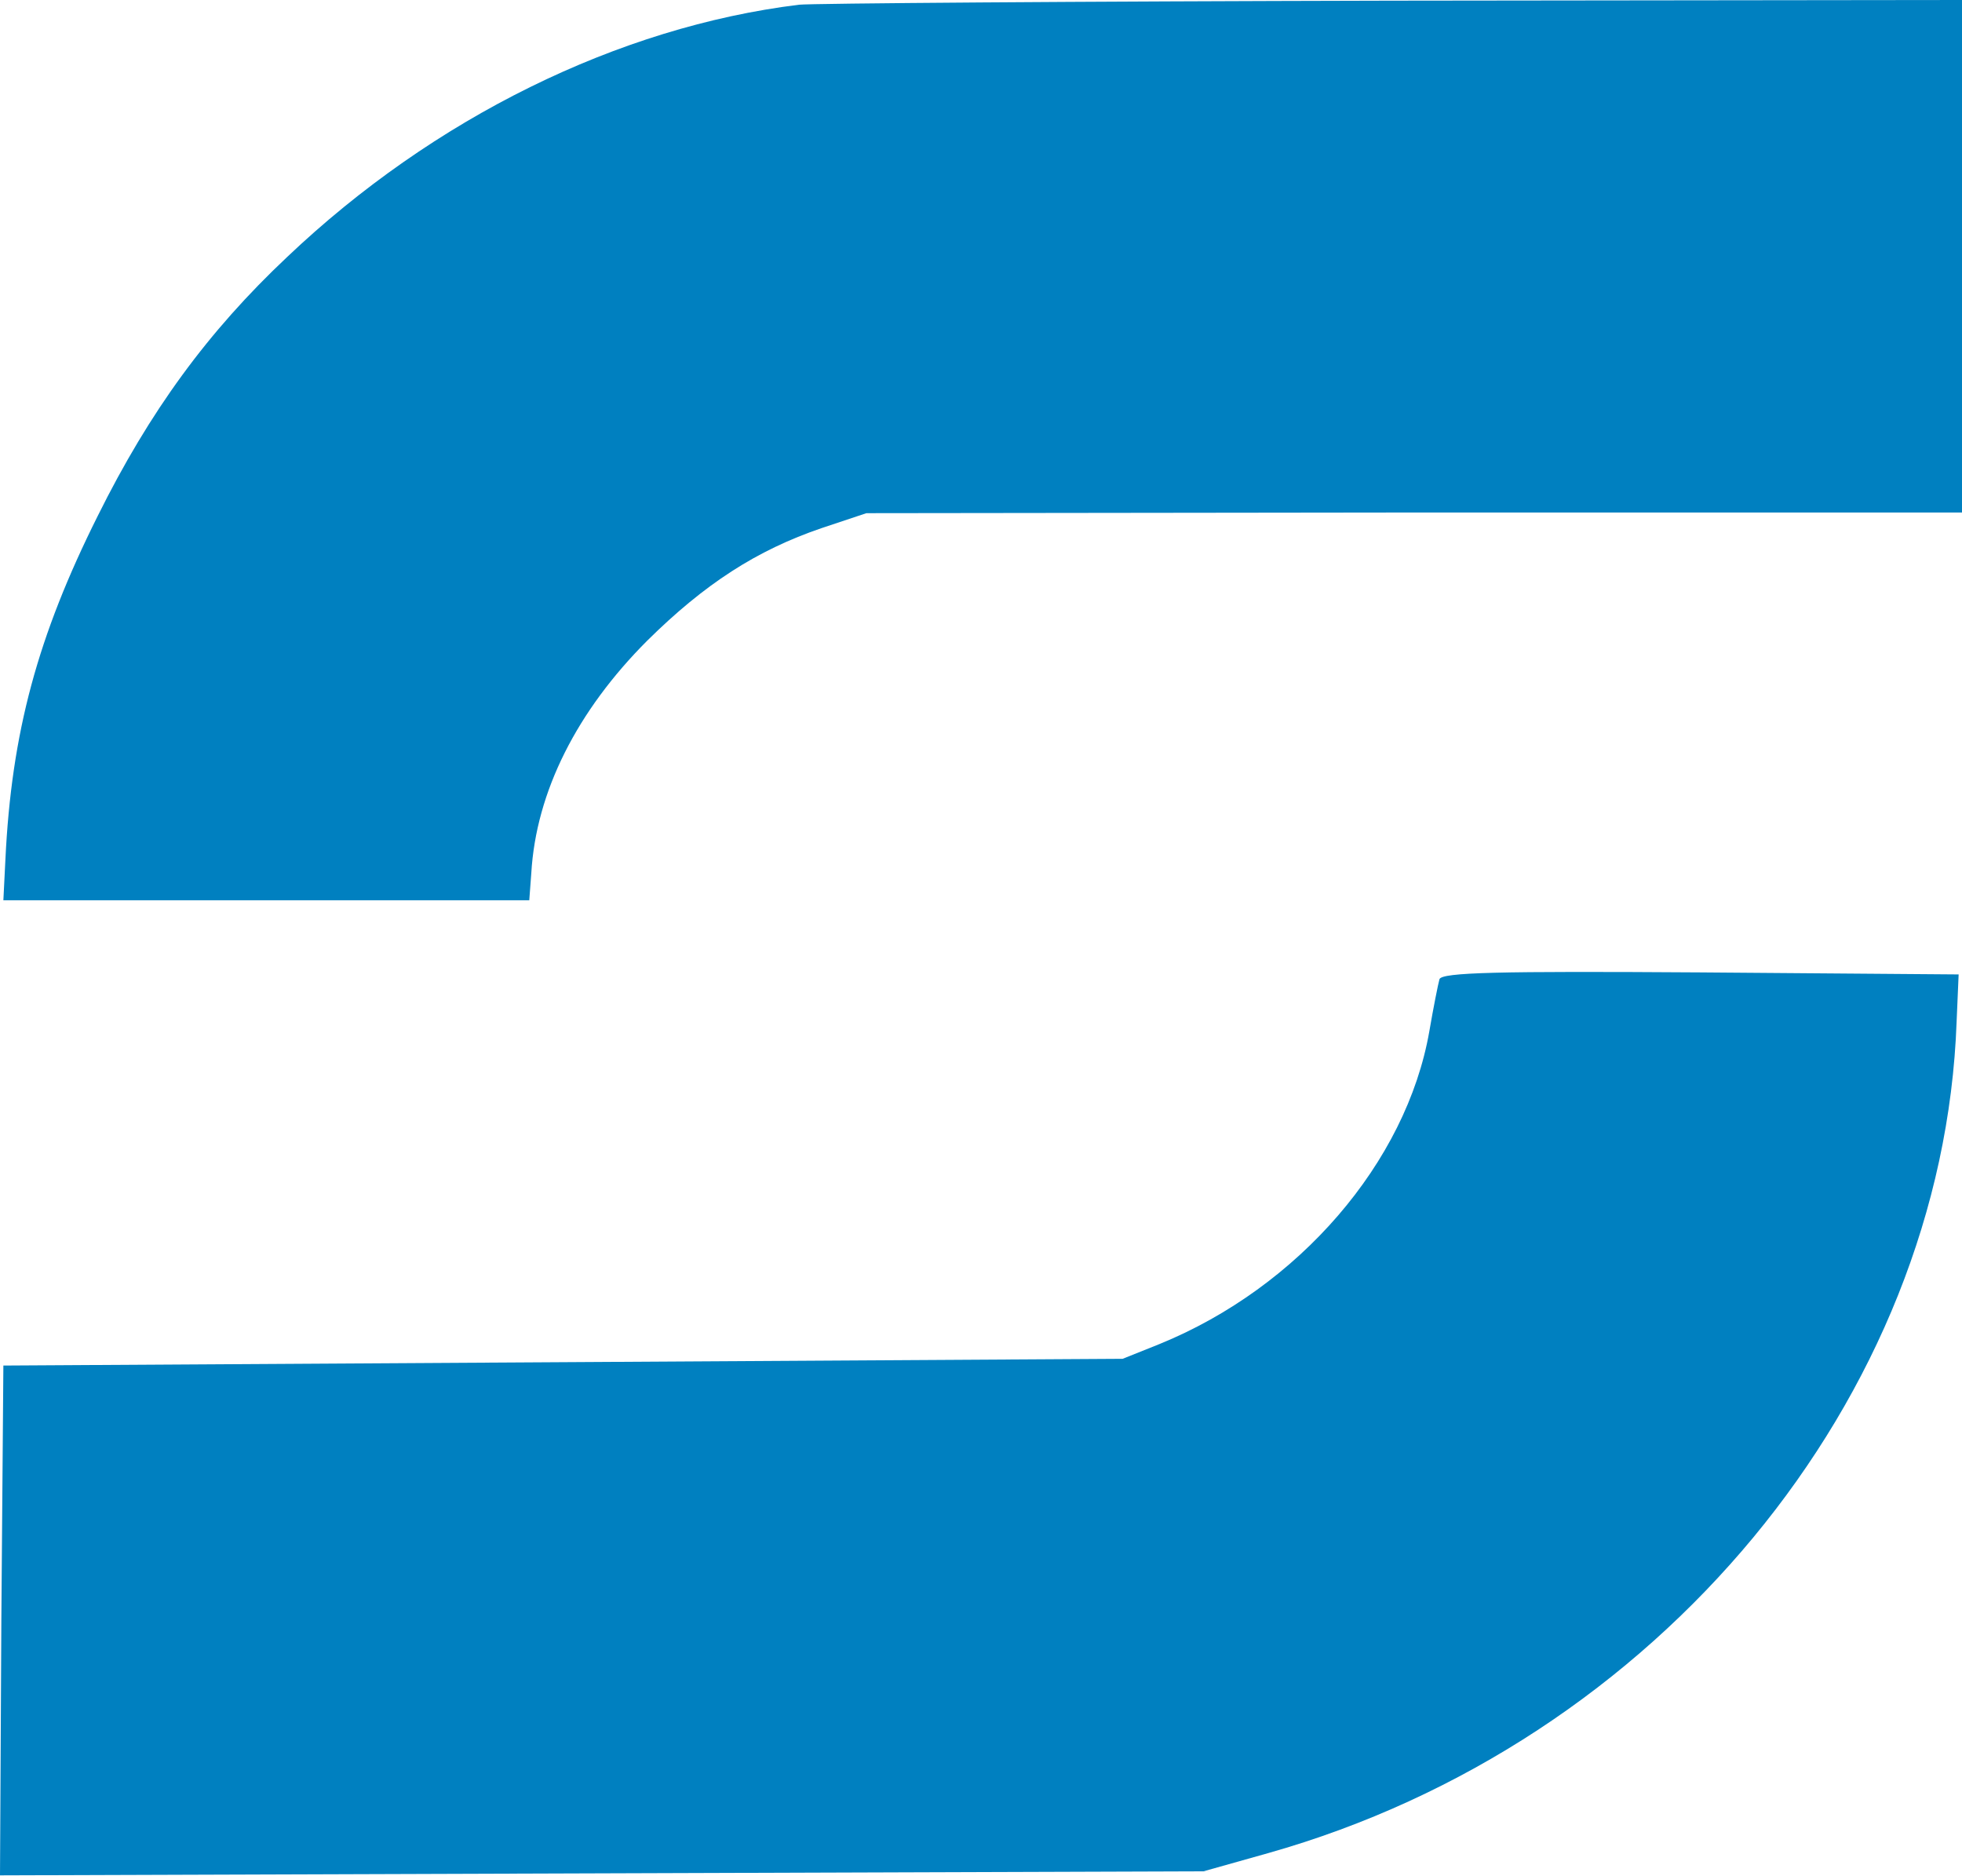
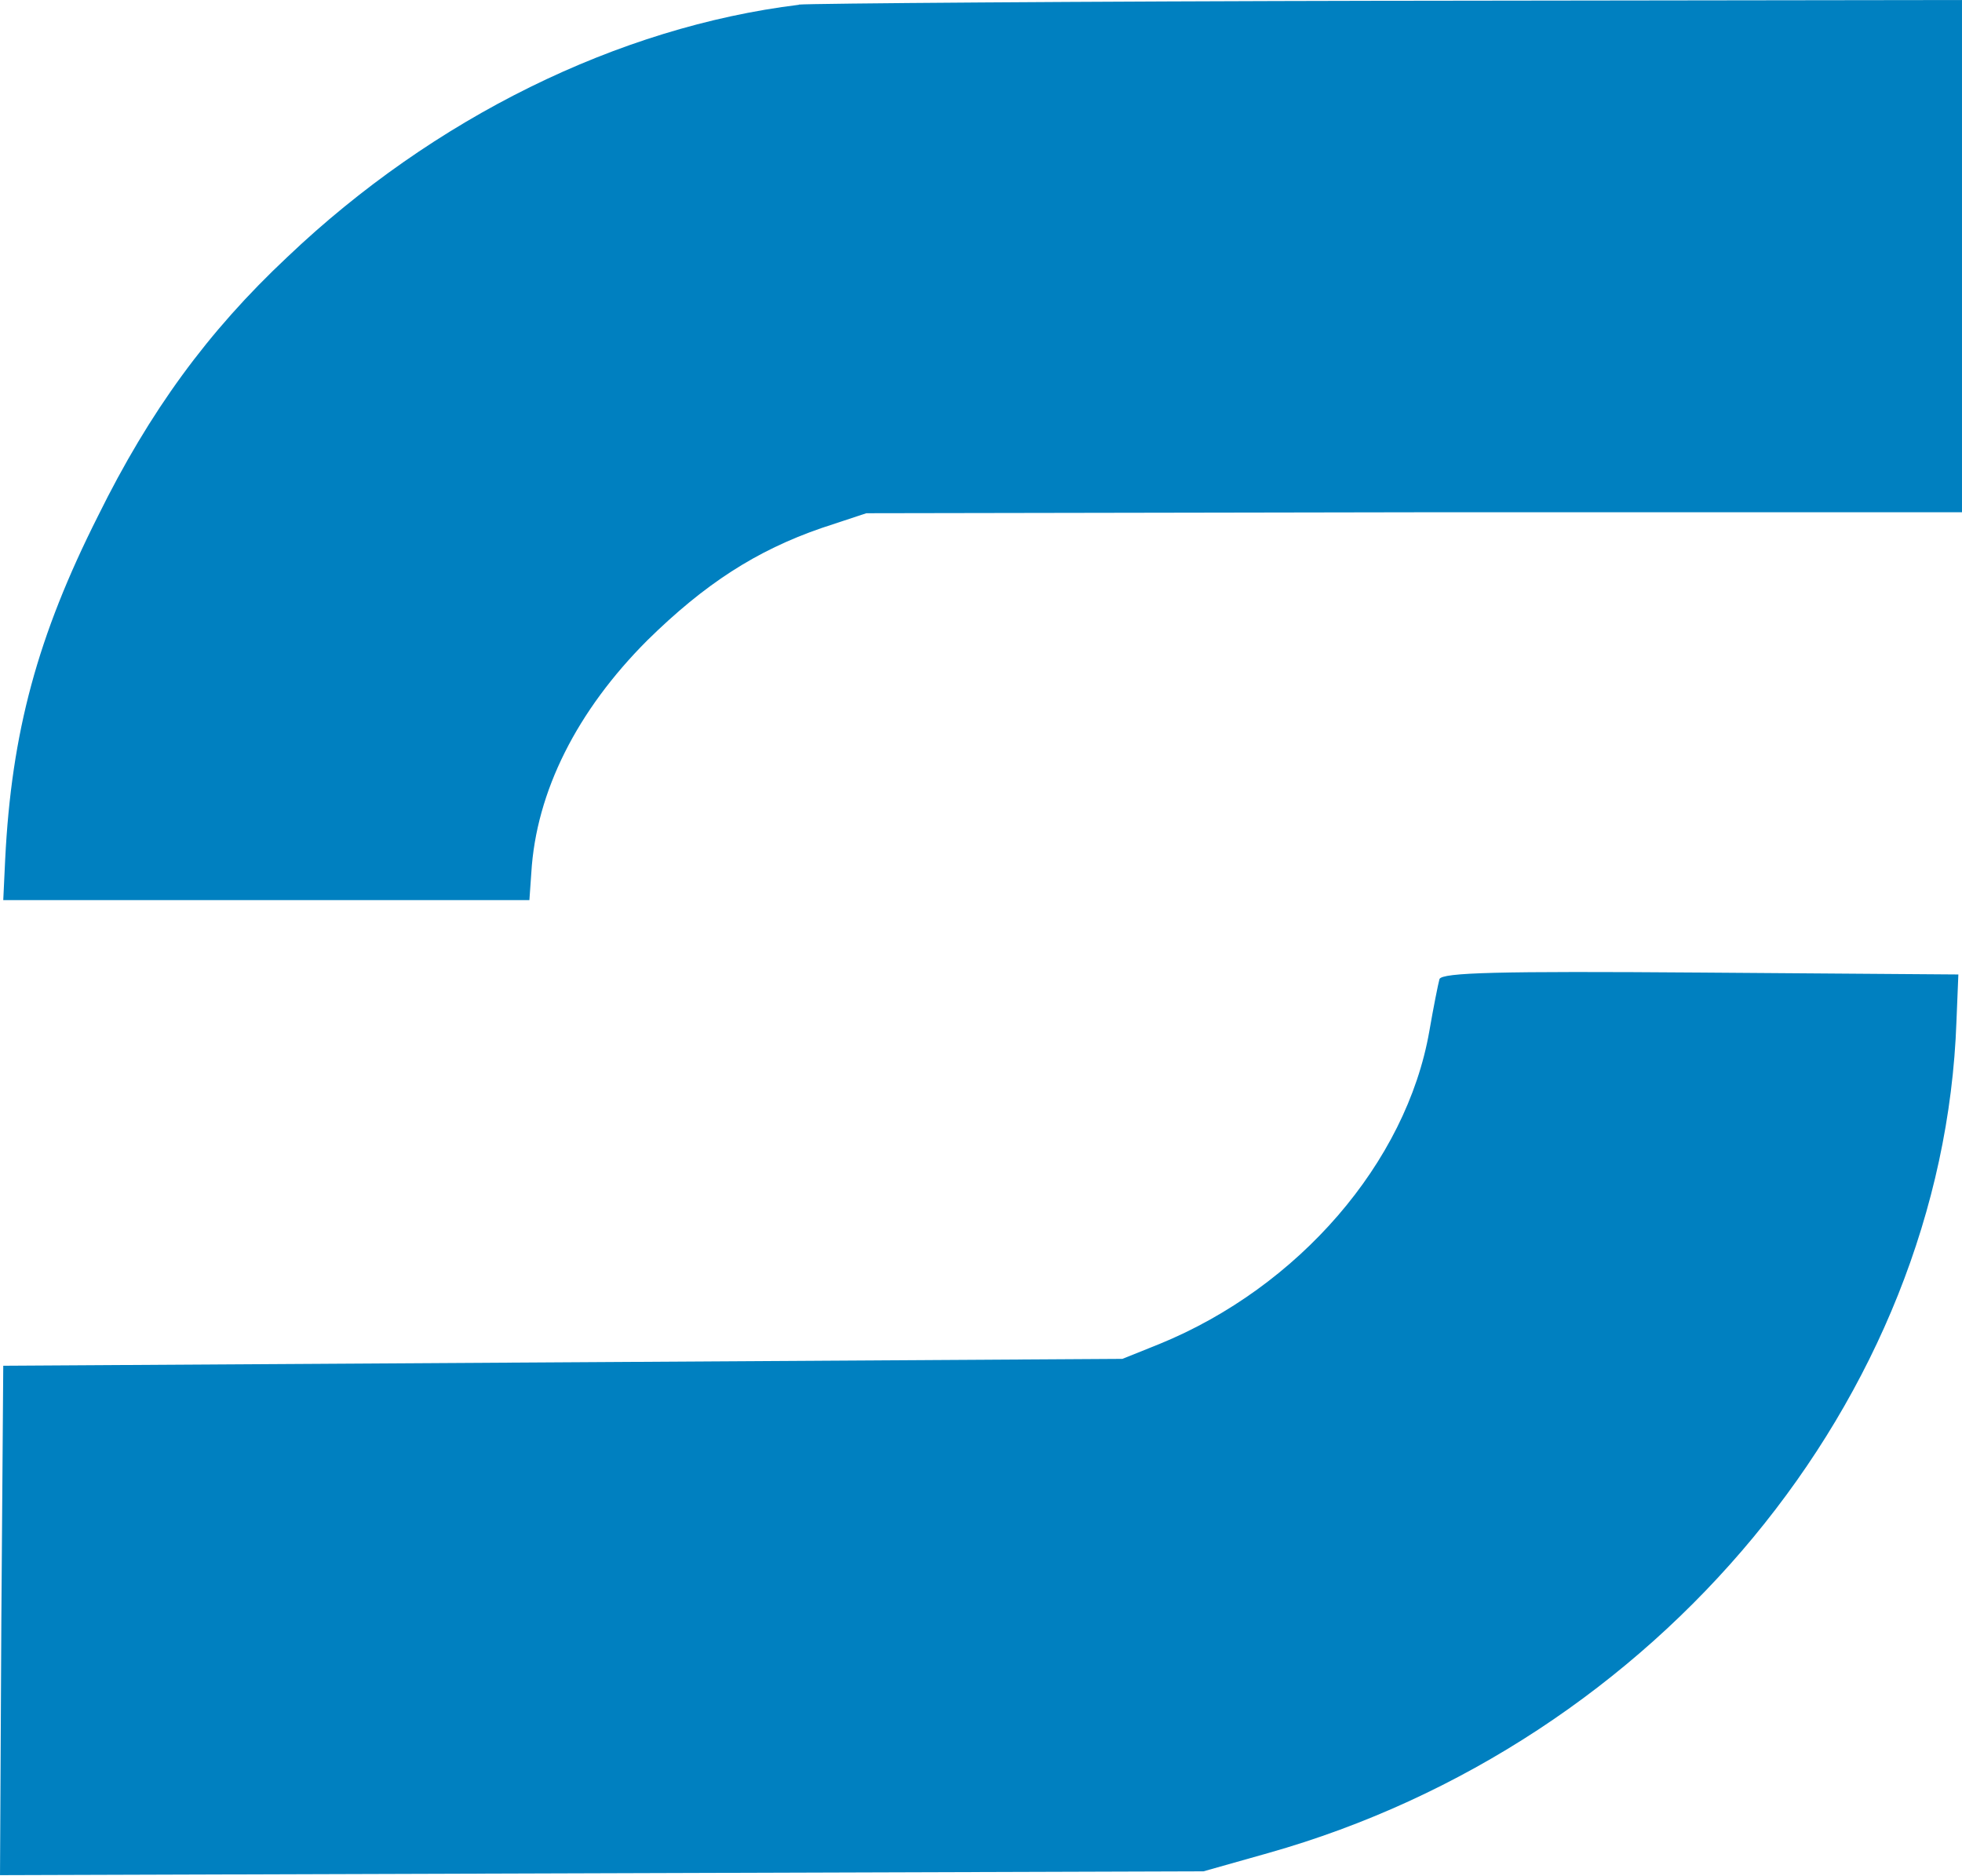
- <svg xmlns="http://www.w3.org/2000/svg" width="102.658mm" height="98.108mm" viewBox="0 0 102.658 98.108" version="1.1" id="svg856">
-   <defs id="defs850" />
-   <g id="layer1" transform="translate(185.2083,-61.67958)">
-     <g id="g837" transform="matrix(0.3527778,0,0,0.3527778,-188.3833,59.21014)">
-       <path d="M 127.5,7.7 C 100.7,11 73.3,24.5 51.6,45.1 39.8,56.2 31.2,68 23.5,83.5 c -8.9,17.8 -12.8,32.1 -13.7,51 l -0.3,6 h 39 39 l 0.3,-4 c 0.7,-12.1 6.8,-24.1 17.2,-34.5 8.5,-8.4 16.2,-13.4 25.9,-16.7 l 6.6,-2.2 81.3,-0.1 H 300 V 45 7 l -84.7,0.1 c -46.7,0.1 -86.1,0.4 -87.8,0.6 z" id="path2" style="fill:#0080c0;stroke:none;stroke-width:0.1" />
-       <path d="m 222.5,152.2 c -0.2,0.7 -0.9,4.2 -1.5,7.7 -3.4,19.5 -19.4,38 -40,46.4 l -5.5,2.2 -83,0.5 -83,0.5 -0.3,37.8 -0.2,37.8 89.2,-0.3 89.3,-0.3 9.6,-2.7 c 57.7,-16.3 100.1,-67.4 102.1,-123.3 l 0.3,-7 -38.3,-0.3 c -30.1,-0.2 -38.3,0 -38.7,1 z" id="path10" style="fill:#0080c0;stroke:none;stroke-width:0.1" />
-     </g>
+ <svg xmlns="http://www.w3.org/2000/svg" width="388000.03" height="370800.02" viewBox="0 0 102.66 98.11">
+   <g fill="#0080c0">
+     <path d="M41.8.25c-9.45 1.16-19.12 5.92-26.77 13.2-4.16 3.9-7.2 8.07-9.9 13.54C1.97 33.26.6 38.3.27 44.97l-.1 2.12H27.7l.1-1.42c.25-4.26 2.4-8.5 6.07-12.17 3-2.95 5.7-4.7 9.13-5.88l2.33-.77L74 26.8h28.66V0L72.78.04C56.3.07 42.4.18 41.8.24zM75.32 51.22c-.07.25-.32 1.5-.53 2.72-1.2 6.88-6.85 13.4-14.12 16.37l-1.94.78-29.28.18-29.28.18-.1 13.33L0 98.1l31.47-.1 31.5-.1 3.4-.96c20.34-5.75 35.3-23.77 36-43.5l.1-2.46-13.5-.1c-10.62-.08-13.5 0-13.65.34z" />
  </g>
</svg>
